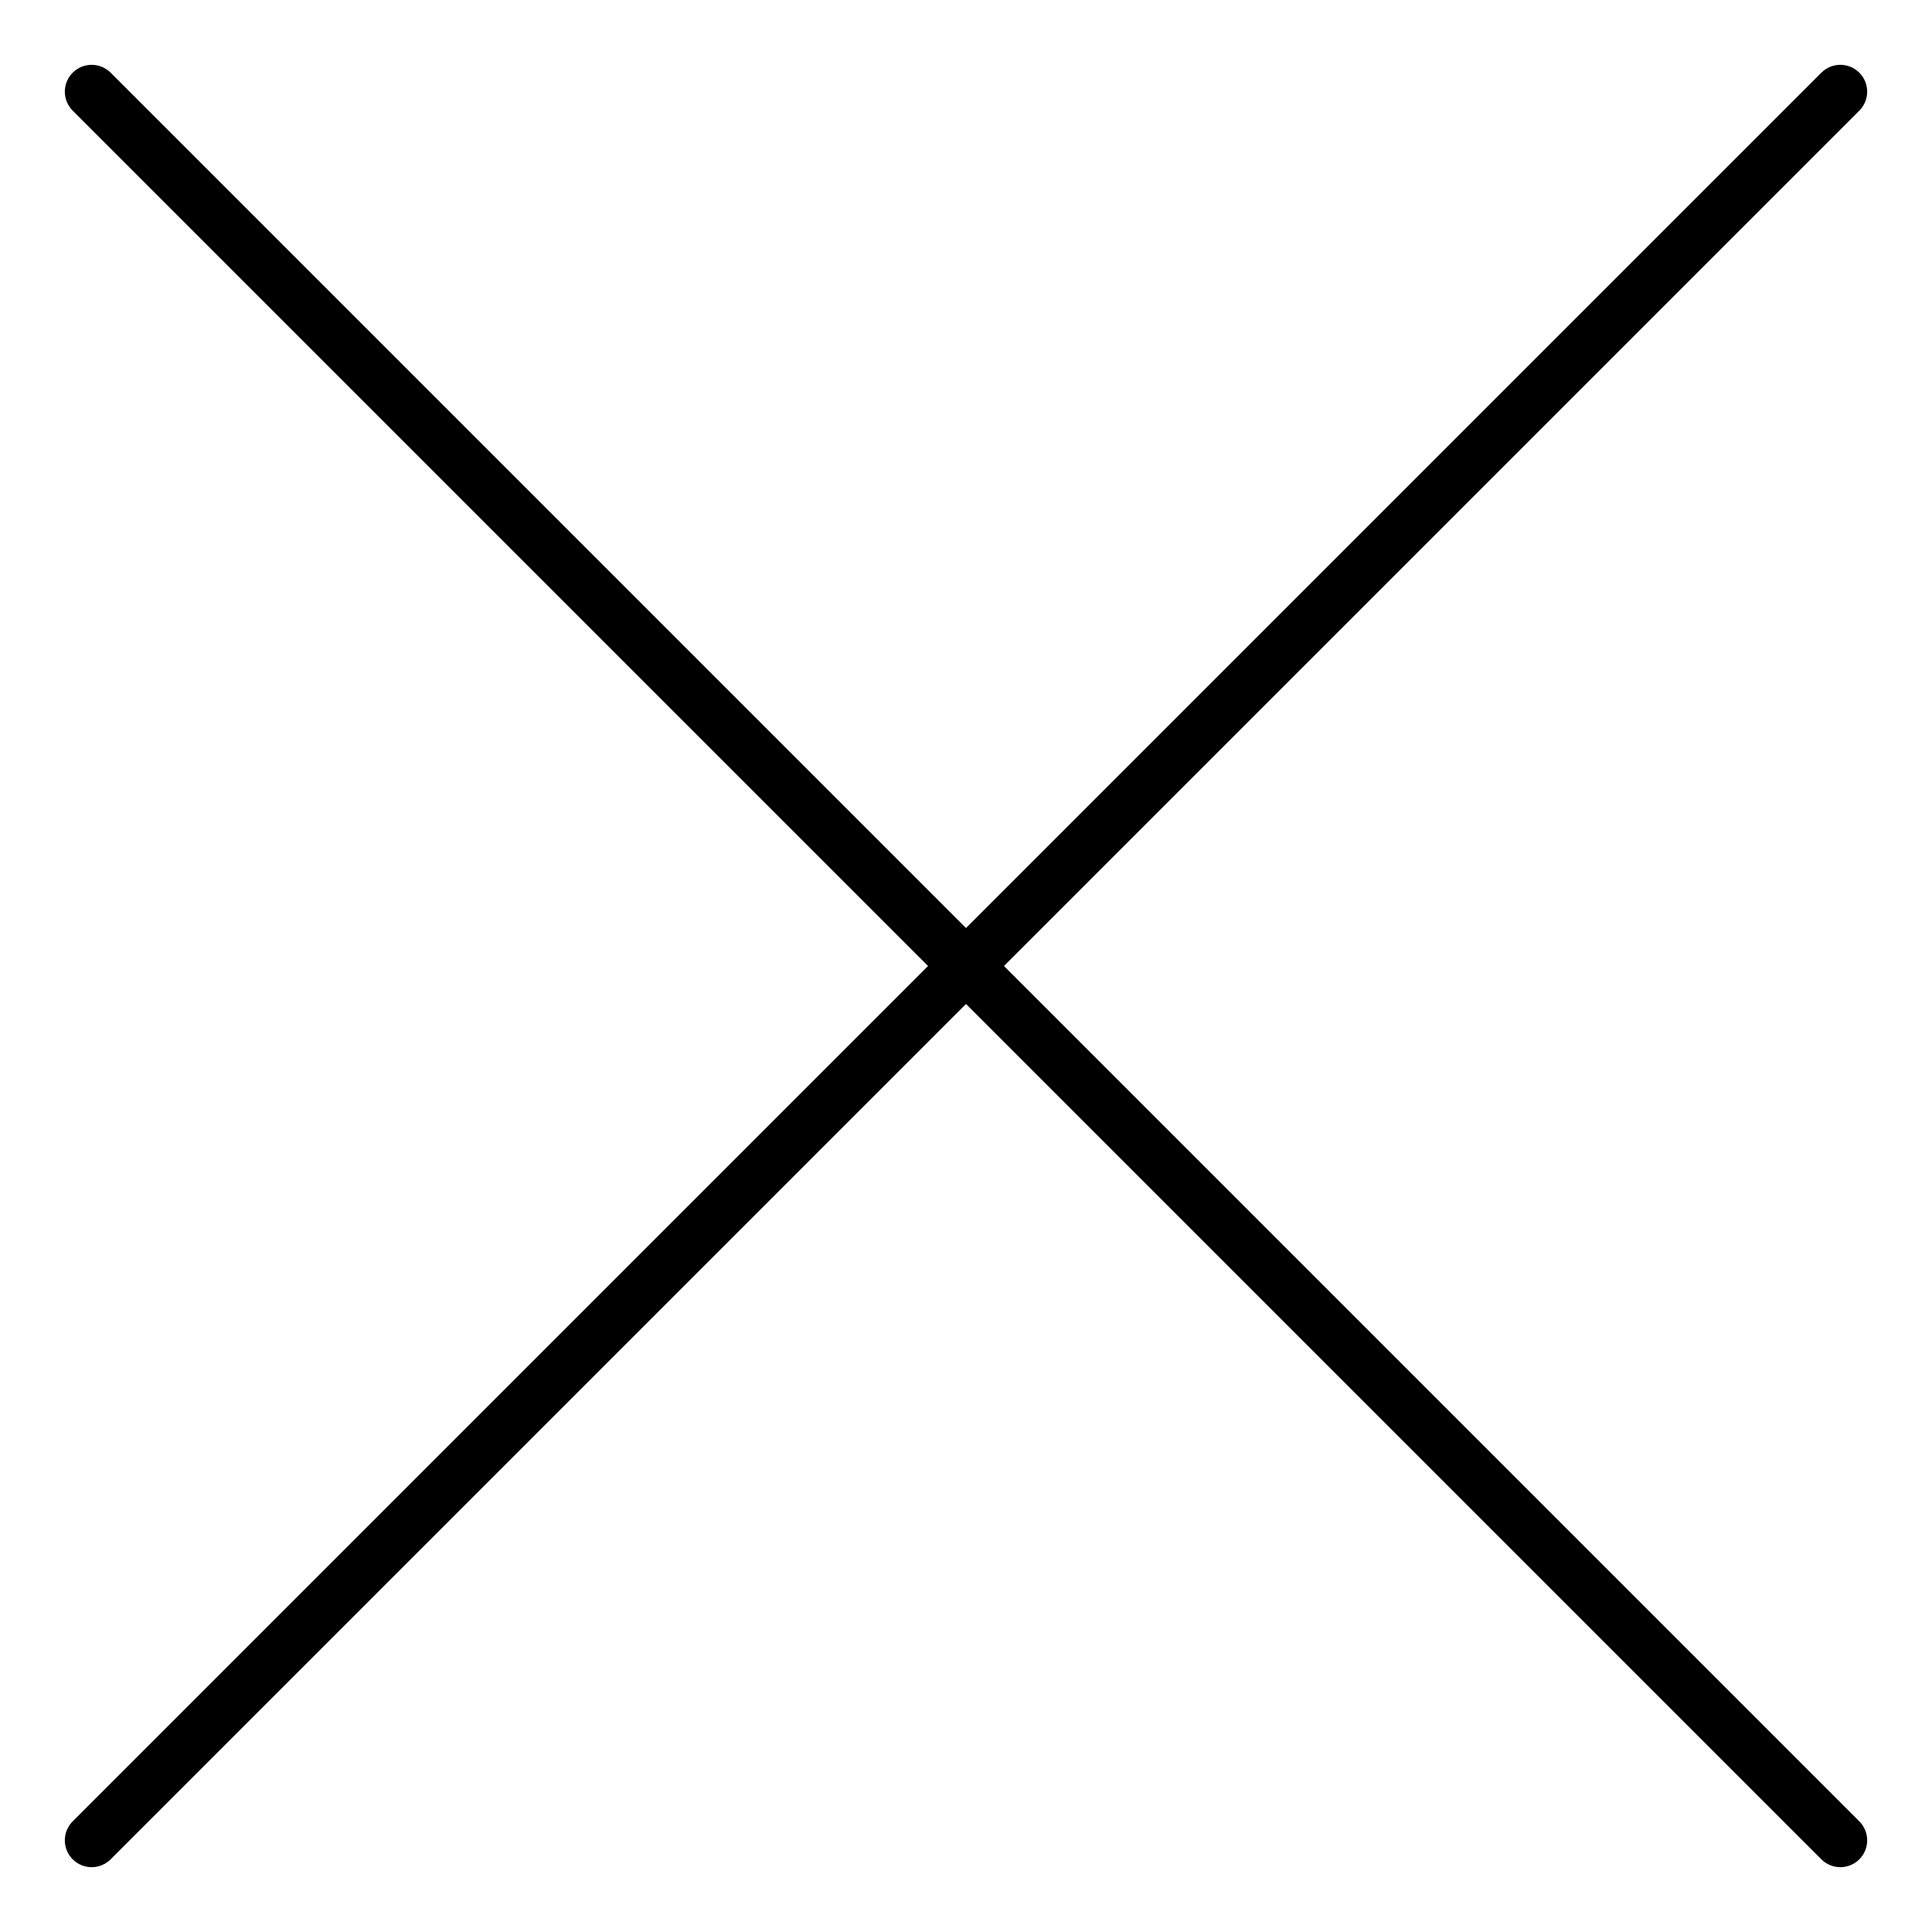
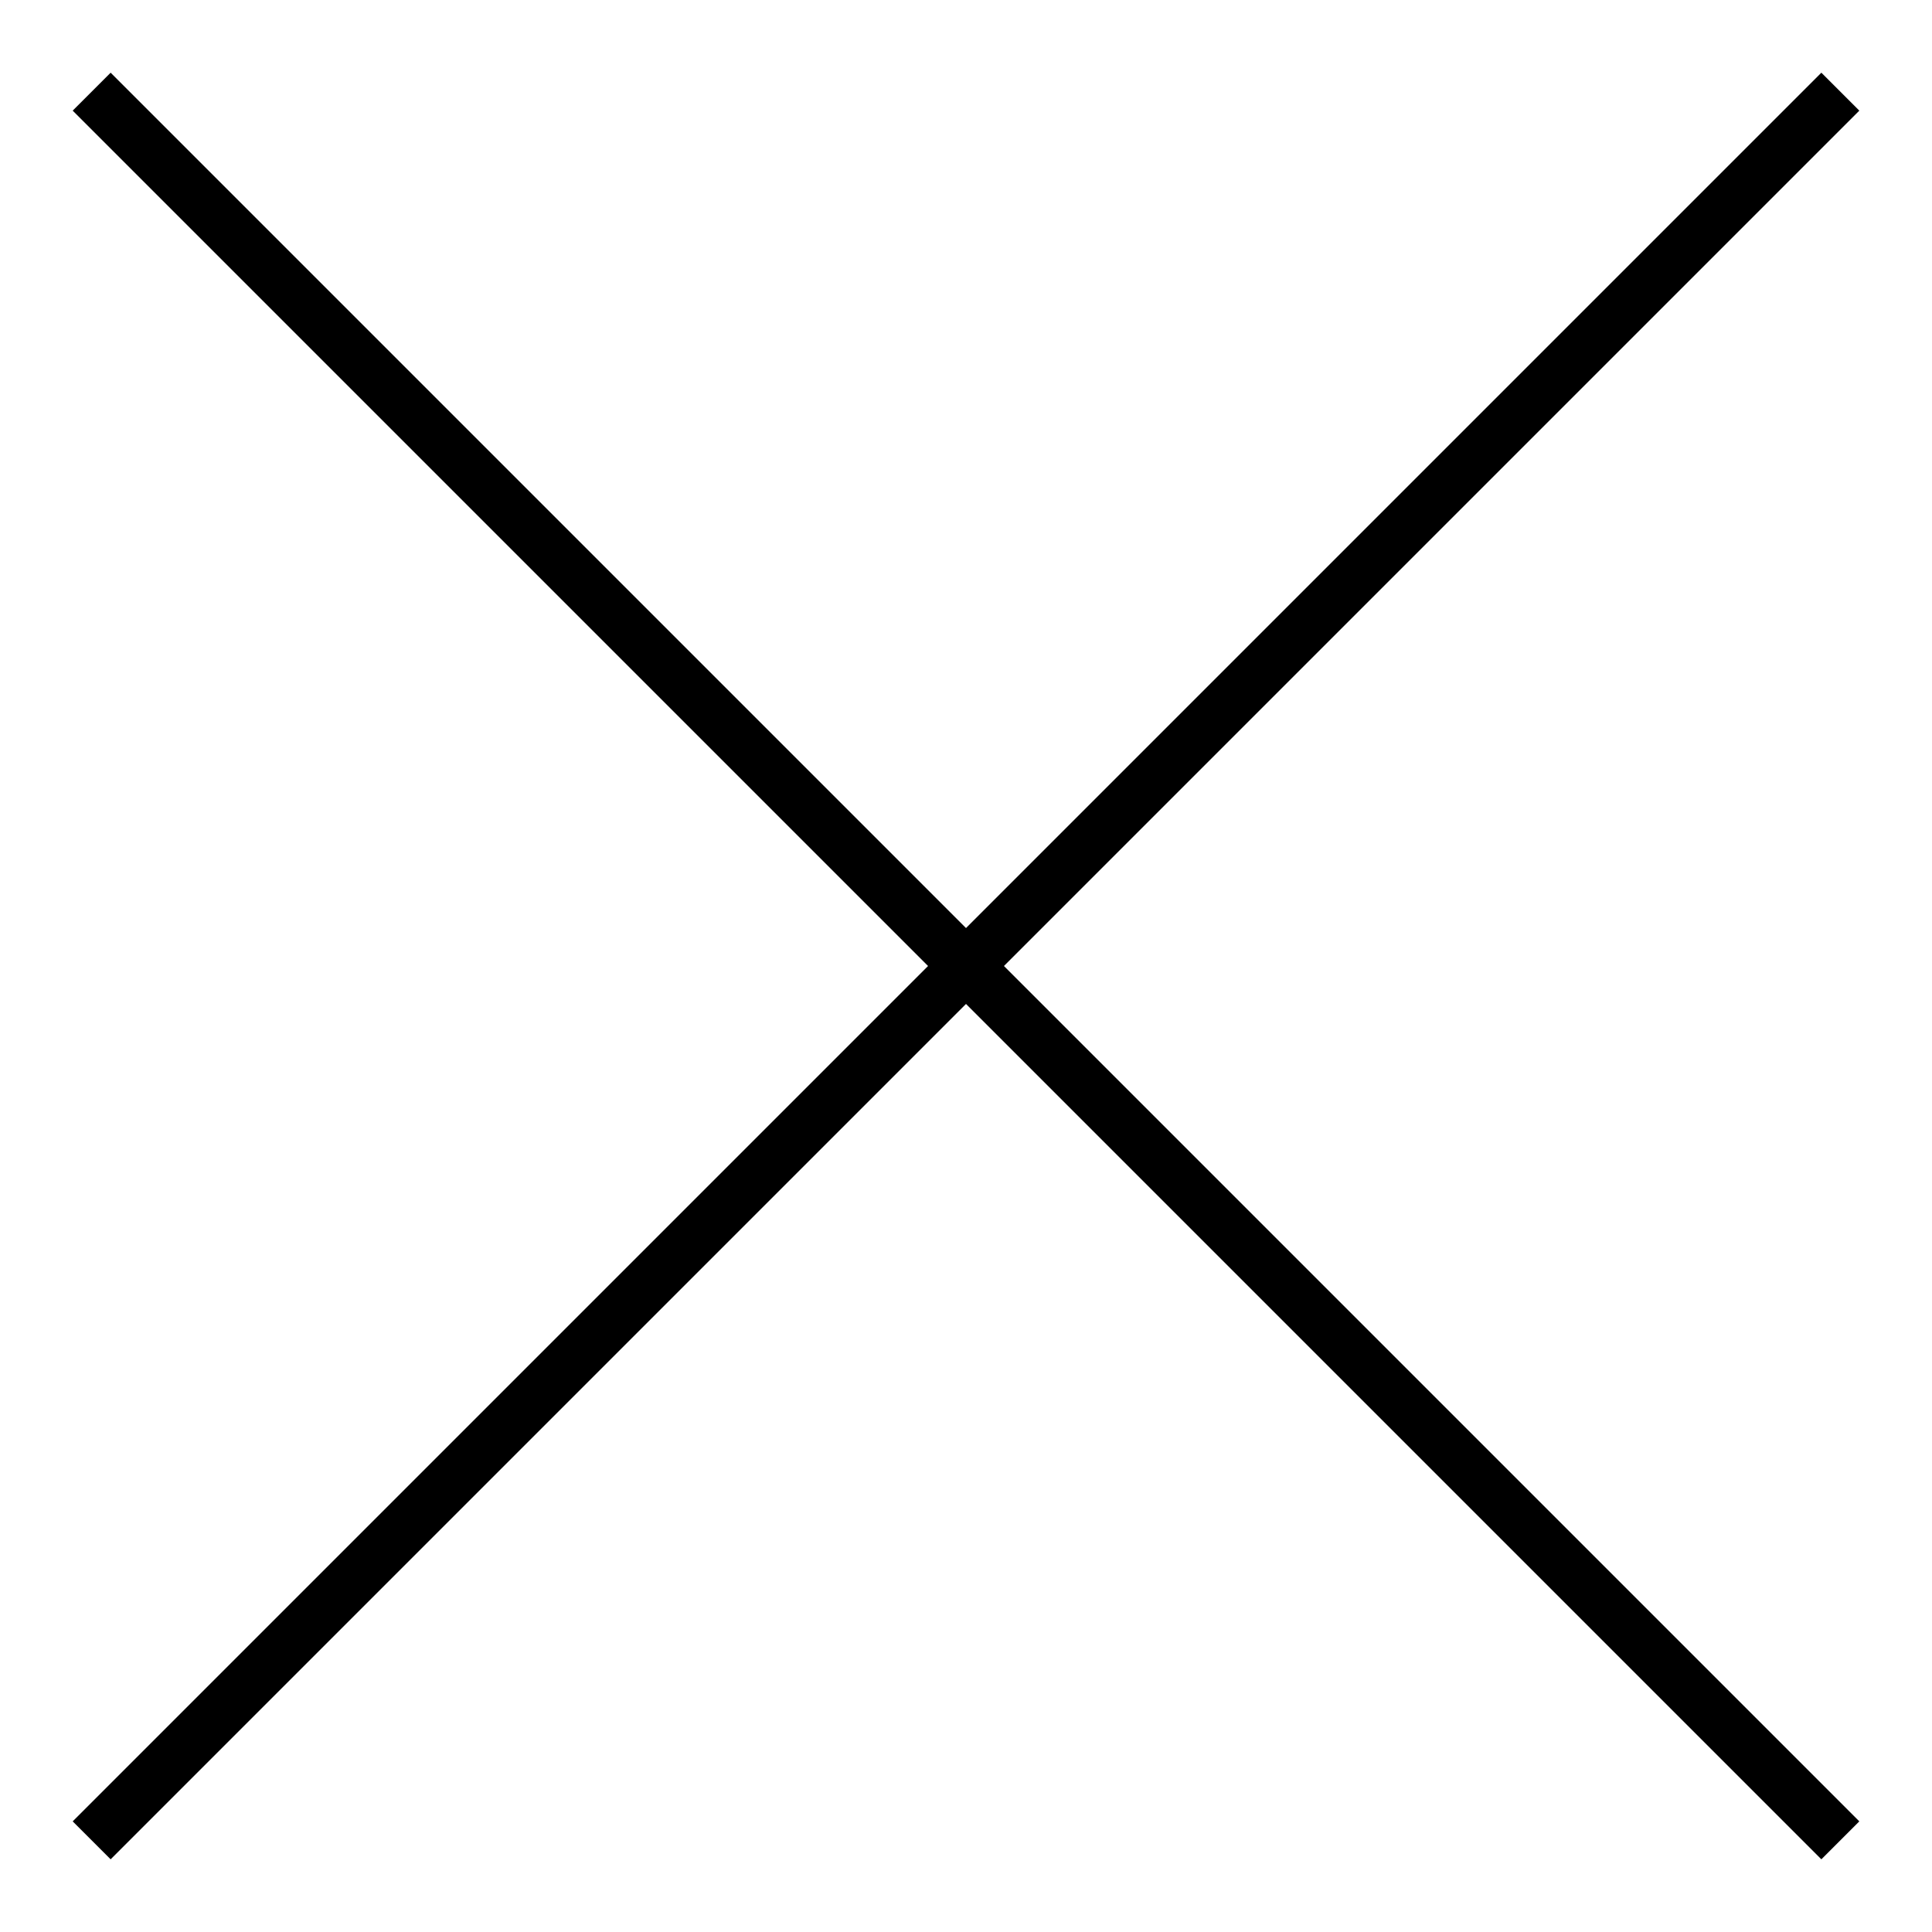
<svg xmlns="http://www.w3.org/2000/svg" width="36px" height="36px" viewBox="-1 -1 36 36" version="1.1">
-   <path d="M33.292,0.708 L0.708,33.292" id="Stroke-1" stroke="#000000" strokeWidth="2" stroke-linecap="round" stroke-linejoin="round" fill="none" />
-   <path d="M33.292,33.292 L0.708,0.708" id="Stroke-3" stroke="#000000" strokeWidth="2" stroke-linecap="round" stroke-linejoin="round" fill="none" />
+   <path d="M33.292,0.708 L0.708,33.292" id="Stroke-1" stroke="#000000" strokeWidth="2" strokeLinecap="round" strokeLinejoin="round" fill="none" />
+   <path d="M33.292,33.292 L0.708,0.708" id="Stroke-3" stroke="#000000" strokeWidth="2" strokeLinecap="round" strokeLinejoin="round" fill="none" />
</svg>
